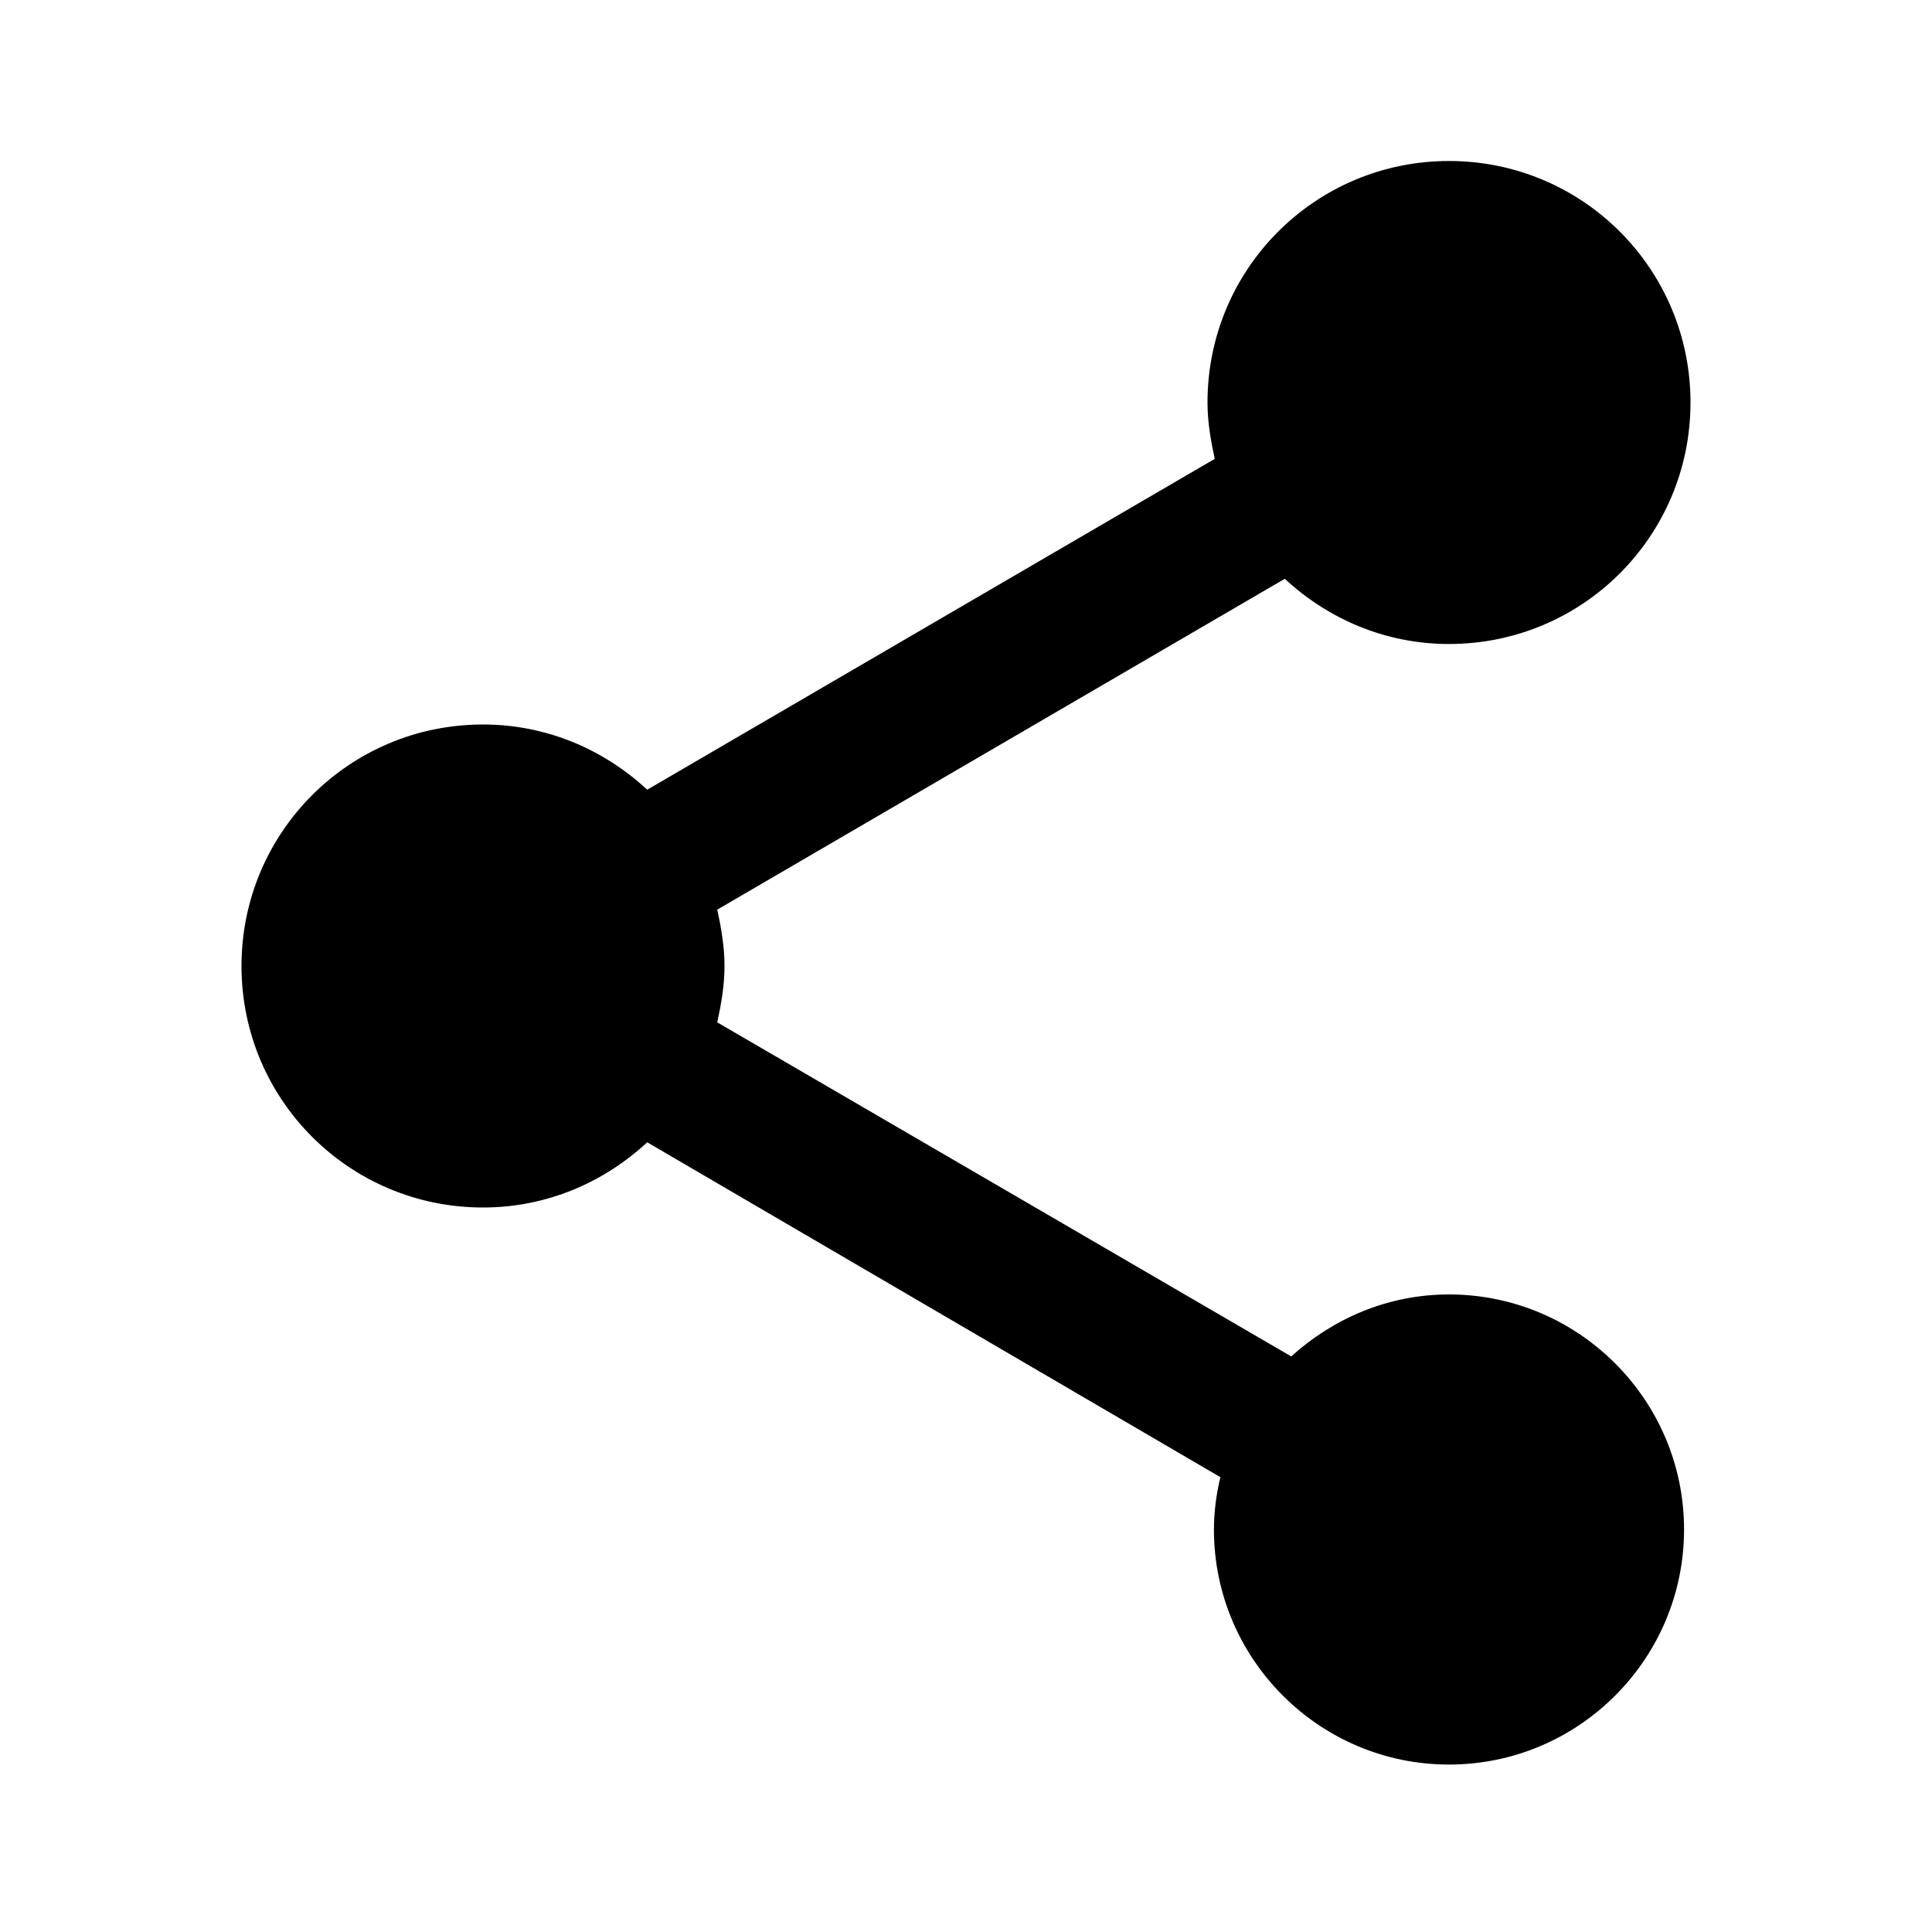
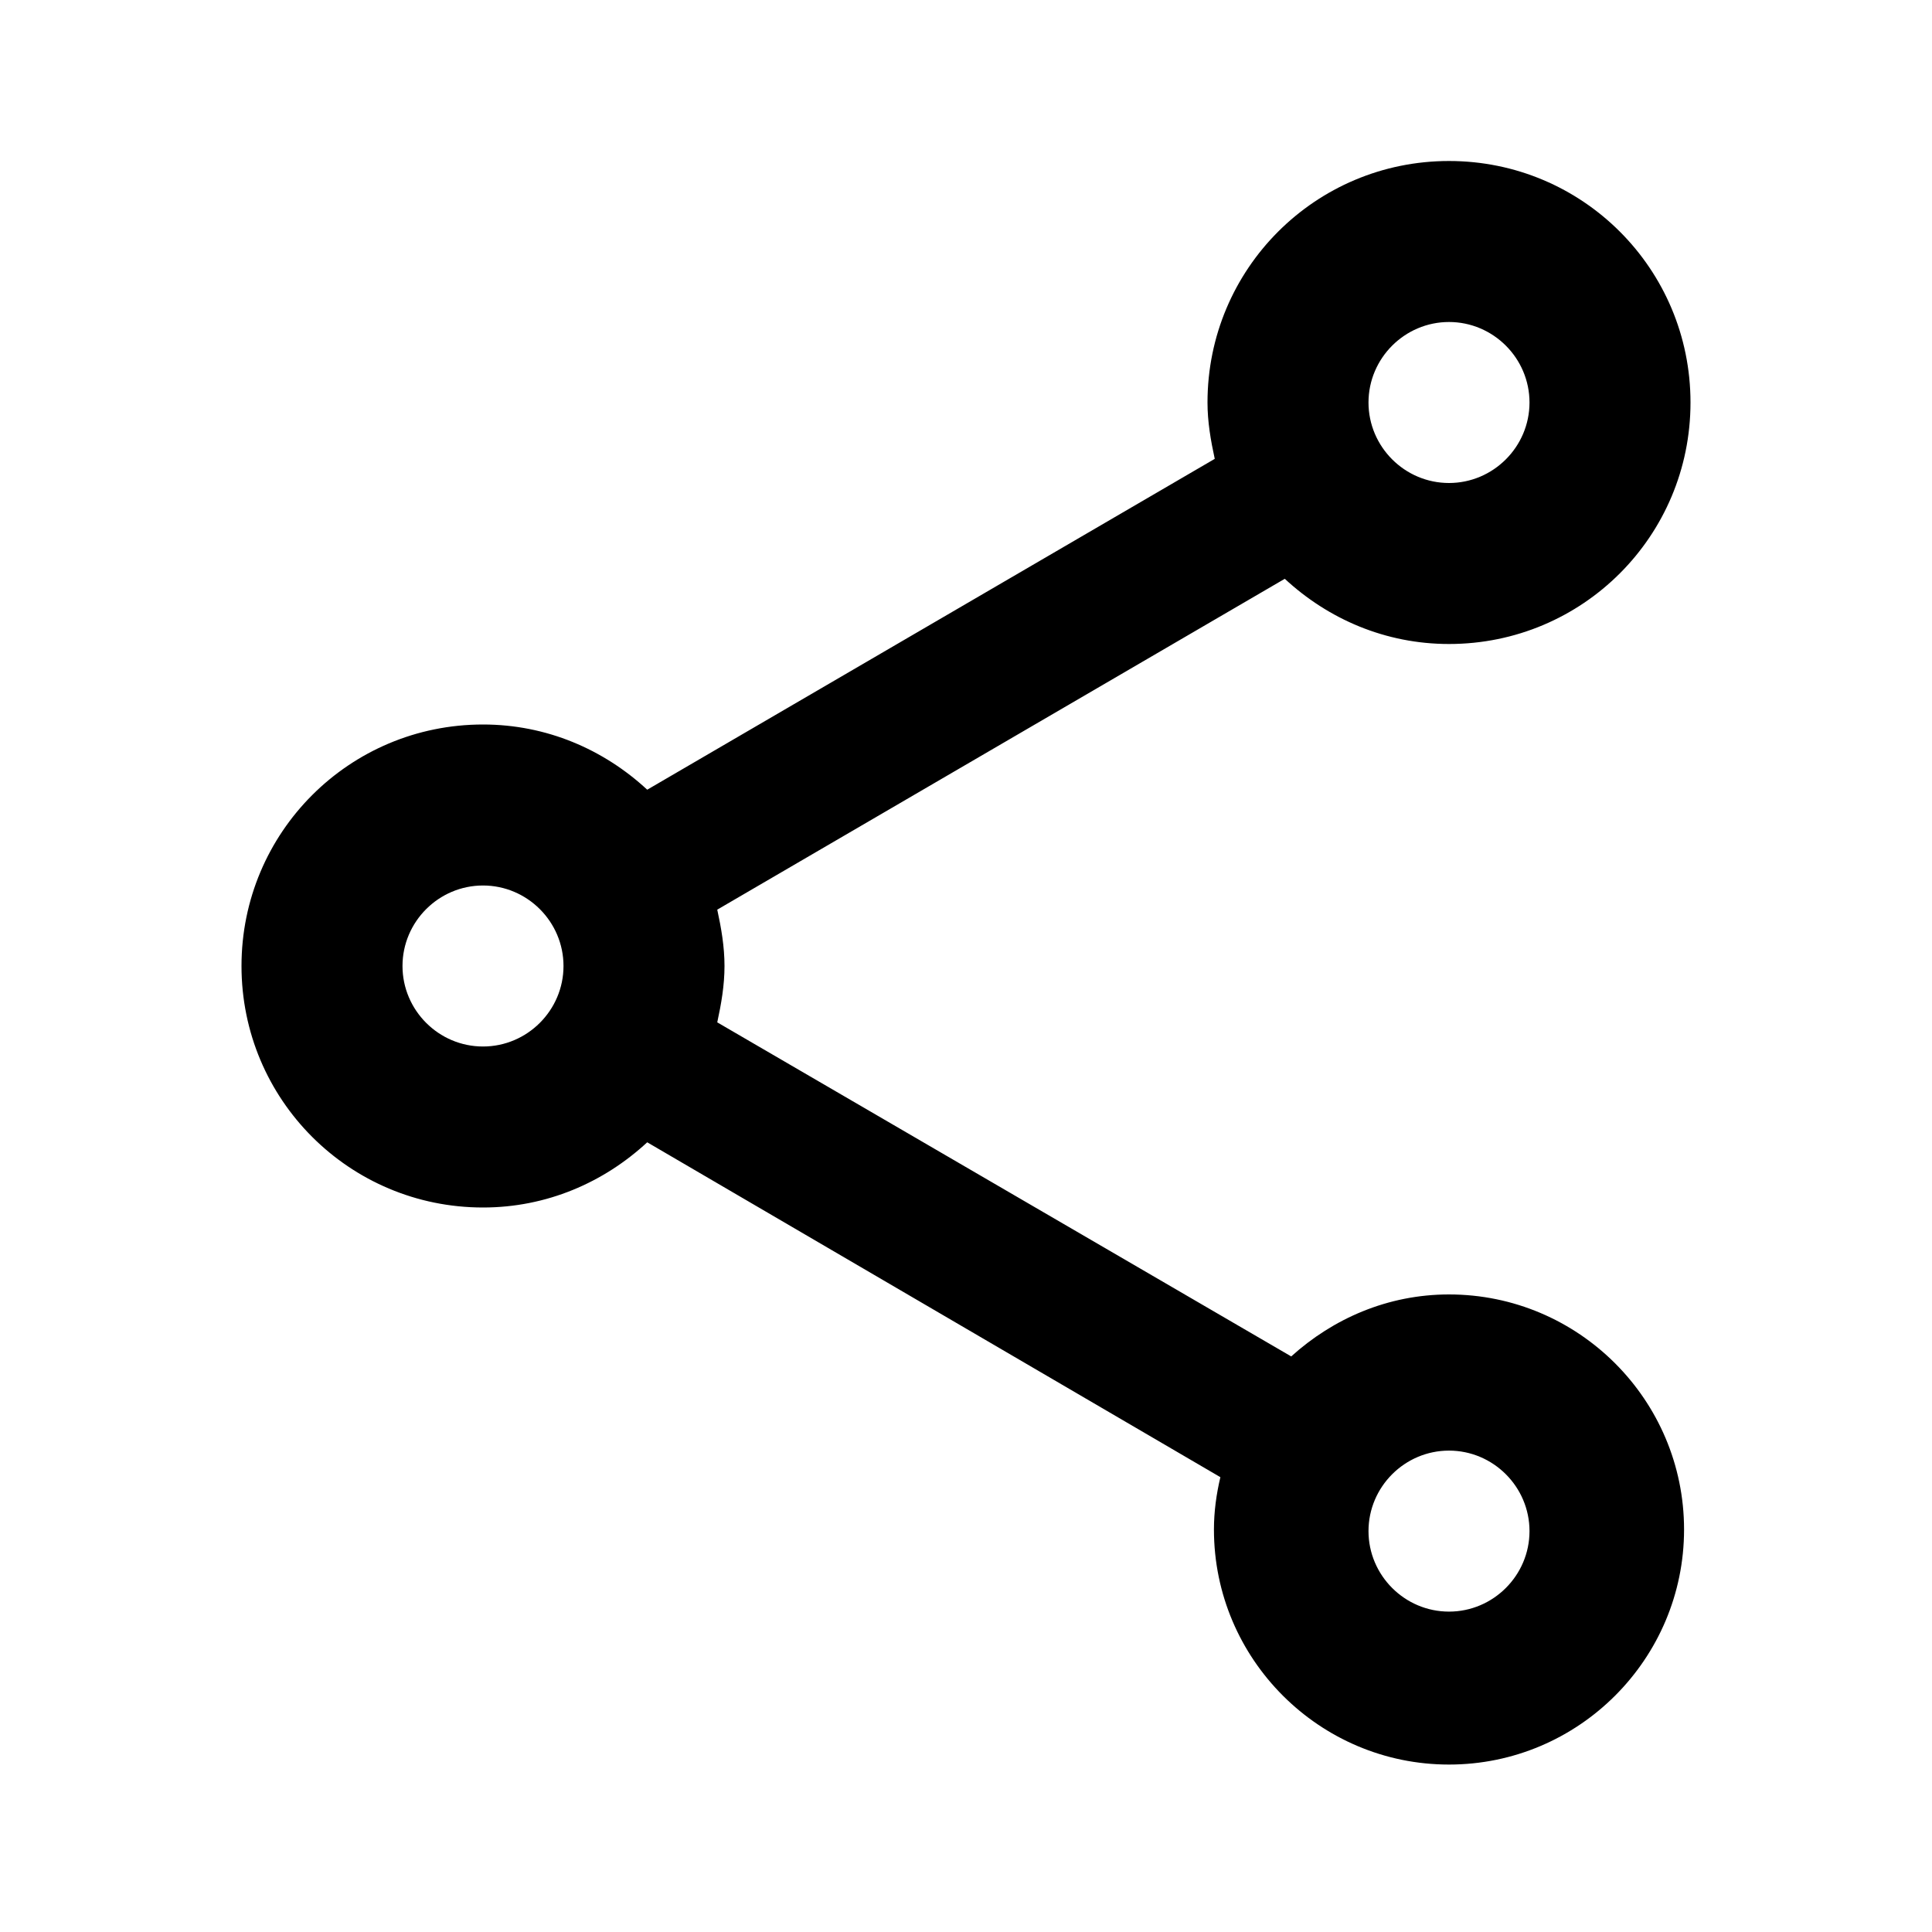
- <svg xmlns="http://www.w3.org/2000/svg" viewBox="0 0 24 24">
-   <path d="M18 16.08c-.76 0-1.44.3-1.96.77L8.91 12.7c.05-.23.09-.46.09-.7s-.04-.47-.09-.7l7.05-4.11c.54.5 1.25.81 2.04.81 1.66 0 3-1.34 3-3s-1.34-3-3-3-3 1.34-3 3c0 .24.04.47.09.7L8.04 9.81C7.5 9.31 6.79 9 6 9c-1.66 0-3 1.34-3 3s1.34 3 3 3c.79 0 1.5-.31 2.04-.81l7.12 4.16c-.05.21-.08.43-.08.65 0 1.61 1.31 2.92 2.92 2.92 1.61 0 2.92-1.31 2.92-2.92s-1.31-2.92-2.92-2.92z" fill="currentColor" />
+ <svg xmlns="http://www.w3.org/2000/svg" width="24" height="24" viewBox="0 0 24 24" fill="none">
+   <path d="M18 16.08C17.24 16.08 16.56 16.38 16.04 16.85L8.91 12.7C8.96 12.47 9 12.24 9 12C9 11.76 8.96 11.53 8.91 11.3L15.96 7.19C16.5 7.69 17.21 8 18 8C19.66 8 21 6.66 21 5C21 3.34 19.66 2 18 2C16.34 2 15 3.34 15 5C15 5.24 15.04 5.47 15.09 5.7L8.04 9.81C7.5 9.31 6.79 9 6 9C4.34 9 3 10.34 3 12C3 13.66 4.34 15 6 15C6.79 15 7.5 14.69 8.04 14.19L15.16 18.35C15.11 18.56 15.08 18.78 15.08 19C15.08 20.61 16.39 21.92 18 21.92C19.61 21.92 20.92 20.61 20.92 19C20.92 17.39 19.61 16.08 18 16.08ZM18 4C18.55 4 19 4.45 19 5C19 5.55 18.55 6 18 6C17.45 6 17 5.55 17 5C17 4.45 17.45 4 18 4ZM6 13C5.45 13 5 12.55 5 12C5 11.45 5.45 11 6 11C6.55 11 7 11.45 7 12C7 12.55 6.55 13 6 13ZM18 20.02C17.45 20.02 17 19.57 17 19.02C17 18.47 17.45 18.02 18 18.02C18.55 18.02 19 18.47 19 19.02C19 19.57 18.55 20.02 18 20.02Z" fill="black" />
</svg>
